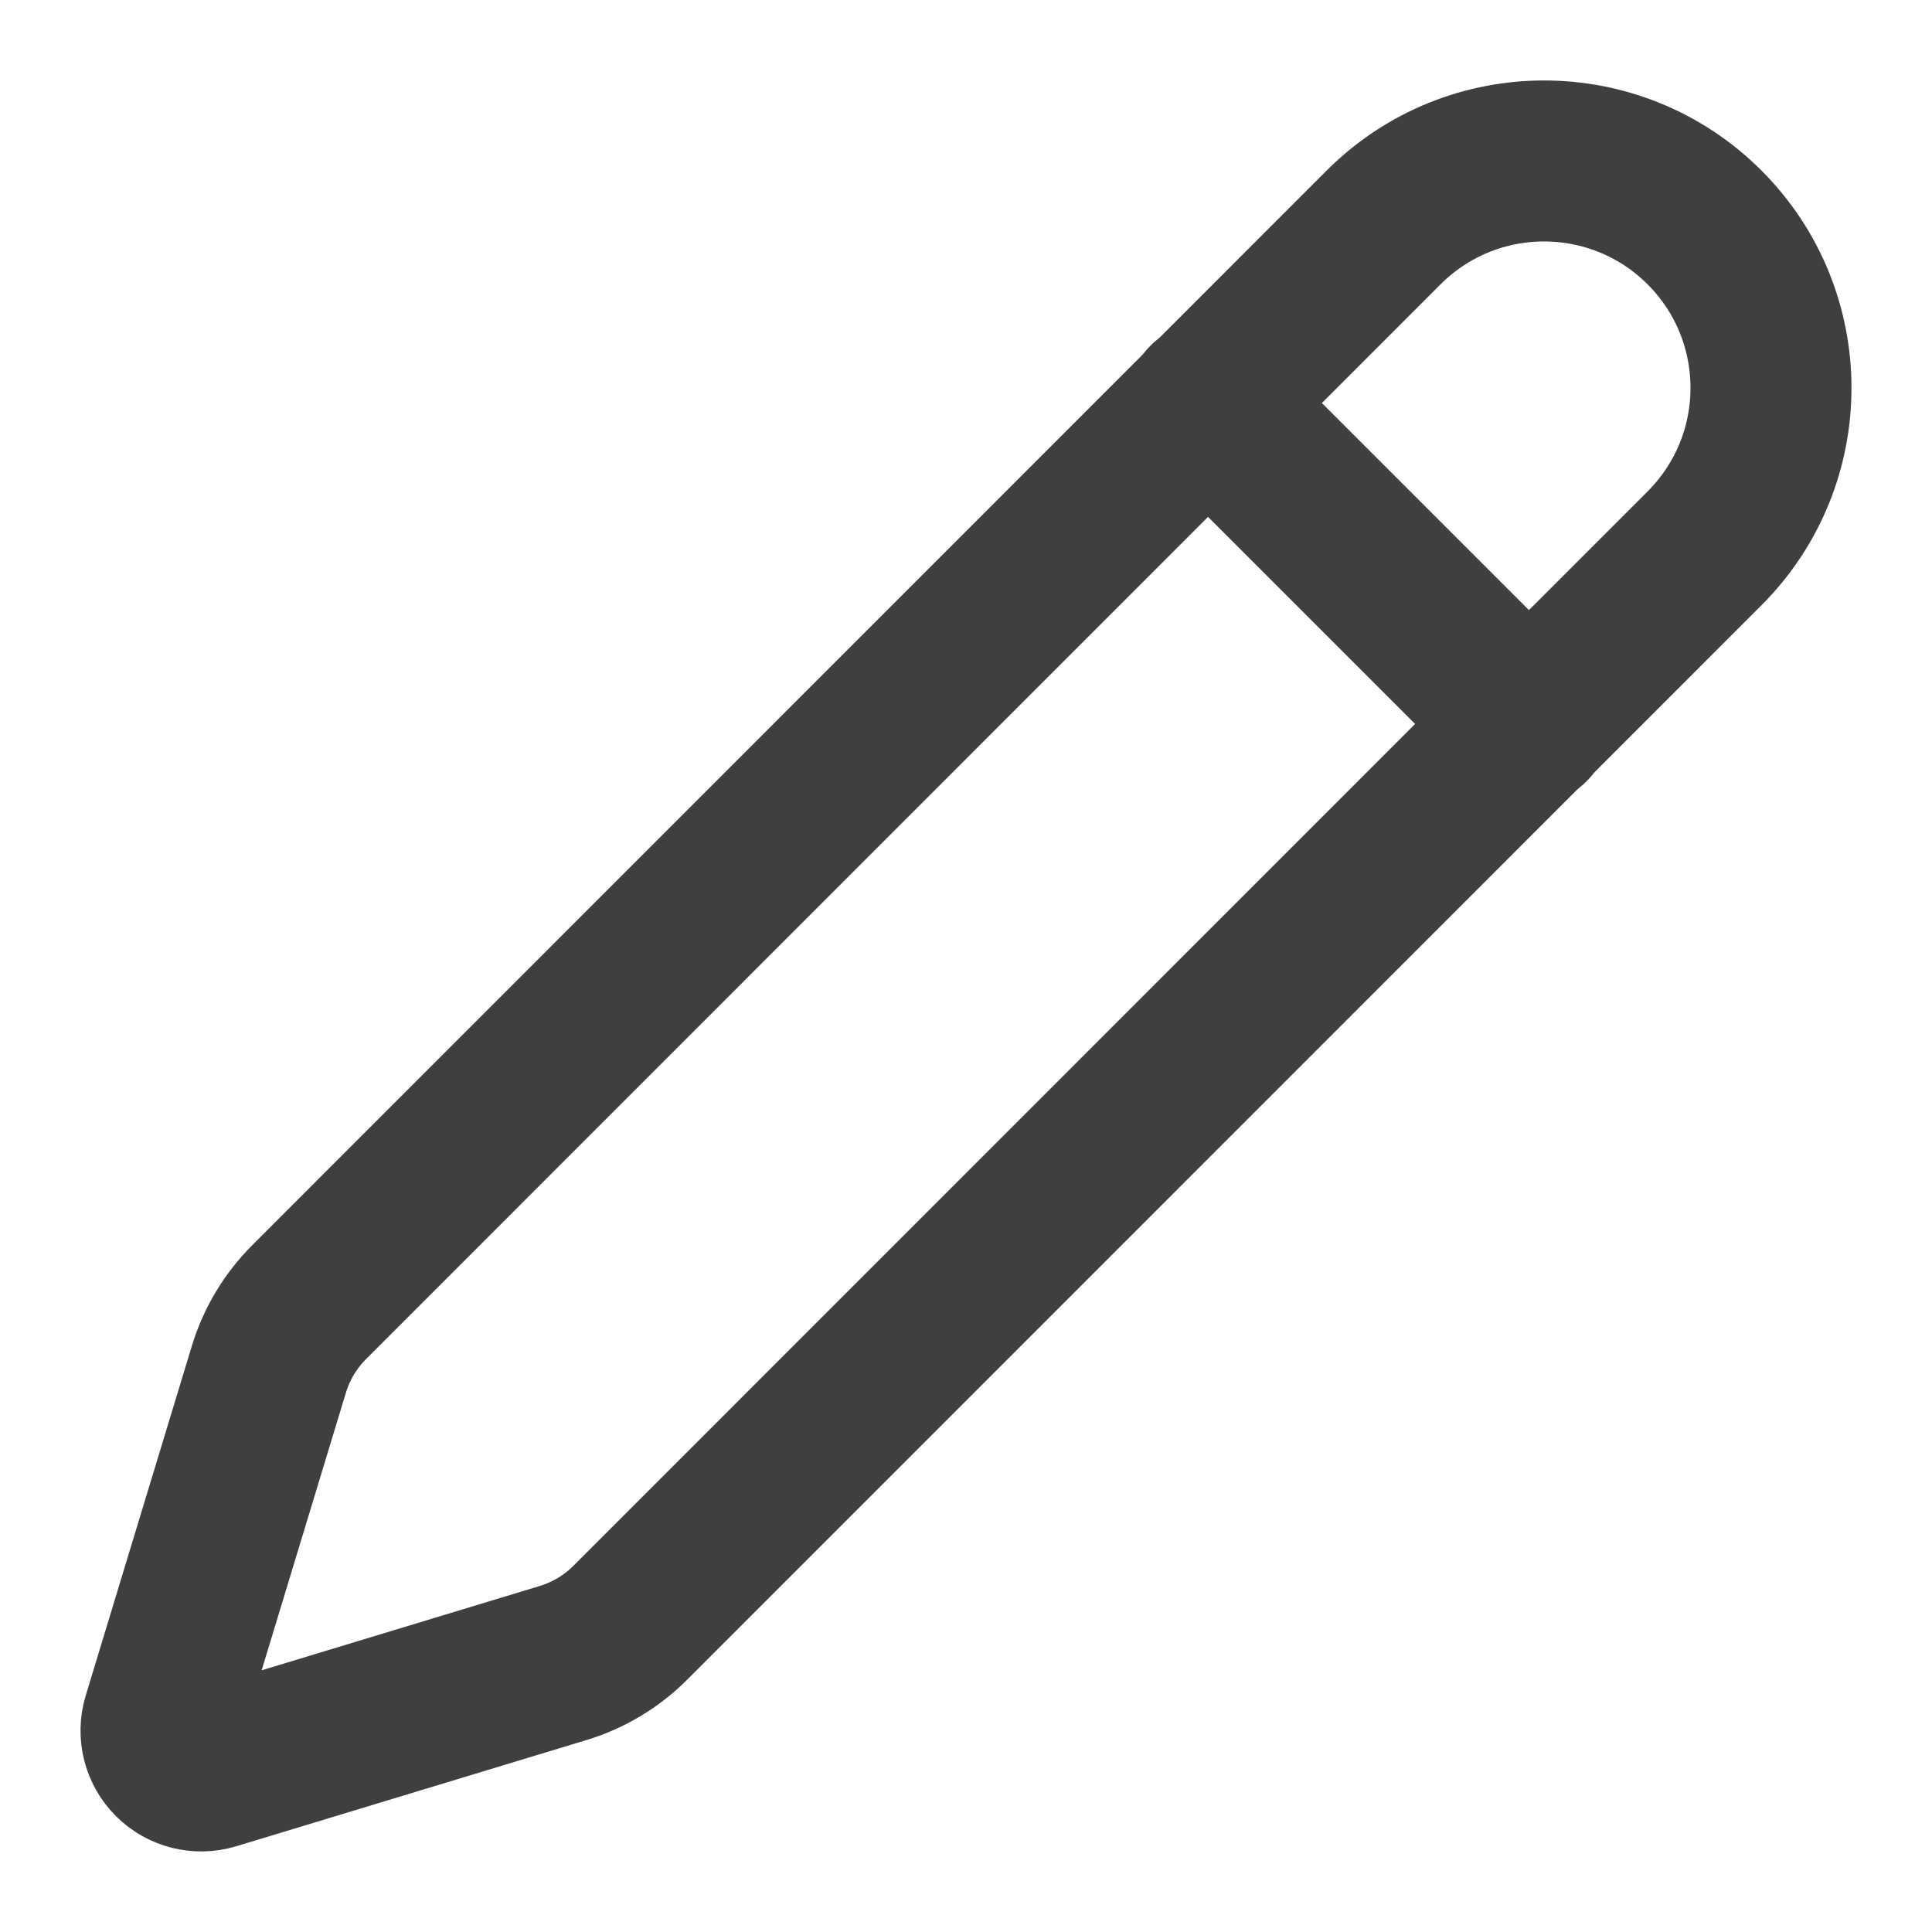
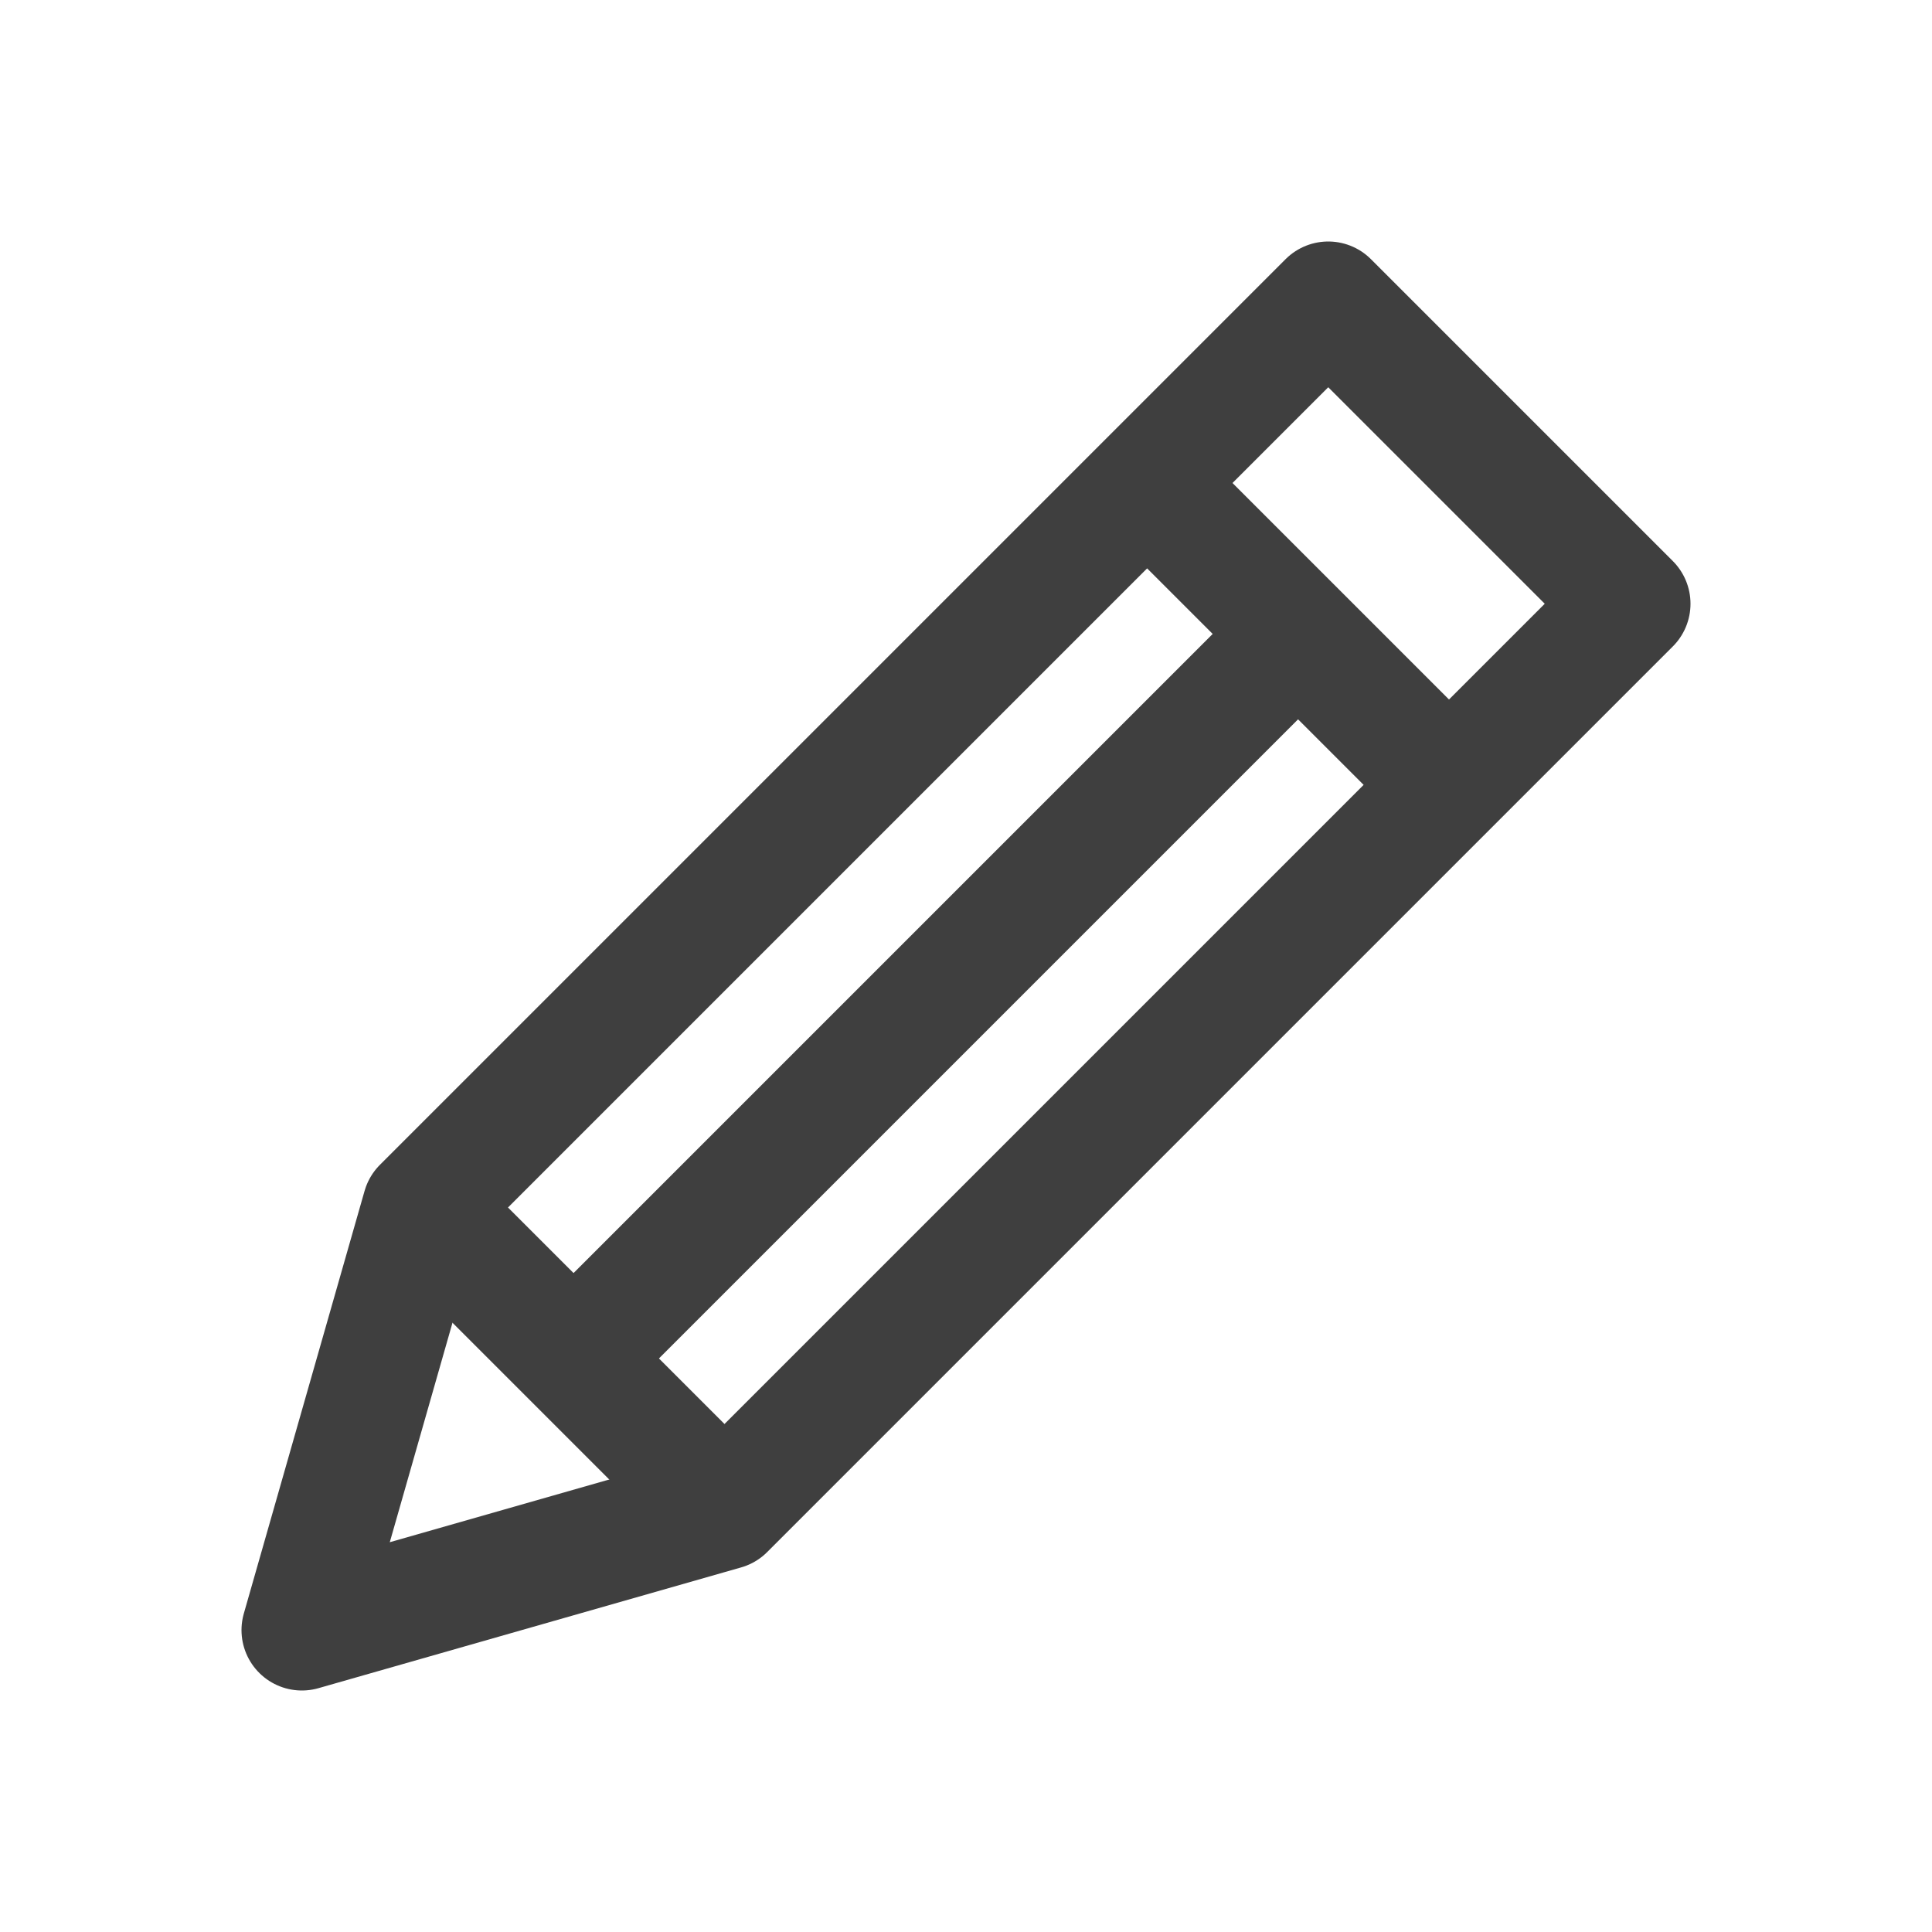
- <svg xmlns="http://www.w3.org/2000/svg" width="32" height="32" viewBox="0 0 24 24" fill="none" stroke="#3f3f3f" stroke-width="2" stroke-linecap="round" stroke-linejoin="round">
-   <path d="M21.174 6.812a1 1 0 0 0-3.986-3.987L3.842 16.174a2 2 0 0 0-.5.83l-1.321 4.352a.5.5 0 0 0 .623.622l4.353-1.32a2 2 0 0 0 .83-.497z" />
-   <path d="m15 5 4 4" />
+ <svg xmlns="http://www.w3.org/2000/svg" width="32" height="32">
+   <path style="fill:none;stroke:#3f3f3f;stroke-width:2;stroke-linejoin:round;stroke-miterlimit:4.6;stroke-opacity:1;paint-order:markers fill stroke" d="M 5,27 7,20 22,5 27,10 12,25 Z" />
+   <path style="fill:none;stroke:#3f3f3f;stroke-width:2;stroke-linejoin:round;stroke-miterlimit:4.6;stroke-opacity:1;paint-order:markers fill stroke" d="m 7,20 5,5" />
+   <path style="fill:none;stroke:#3f3f3f;stroke-width:2;stroke-linejoin:round;stroke-miterlimit:4.6;stroke-opacity:1;paint-order:markers fill stroke" d="m 19,8 5,5" />
+   <path style="fill:none;stroke:#3f3f3f;stroke-width:2;stroke-linejoin:round;stroke-miterlimit:4.6;stroke-opacity:1;paint-order:markers fill stroke" d="M 10,22 21,11" />
</svg>
